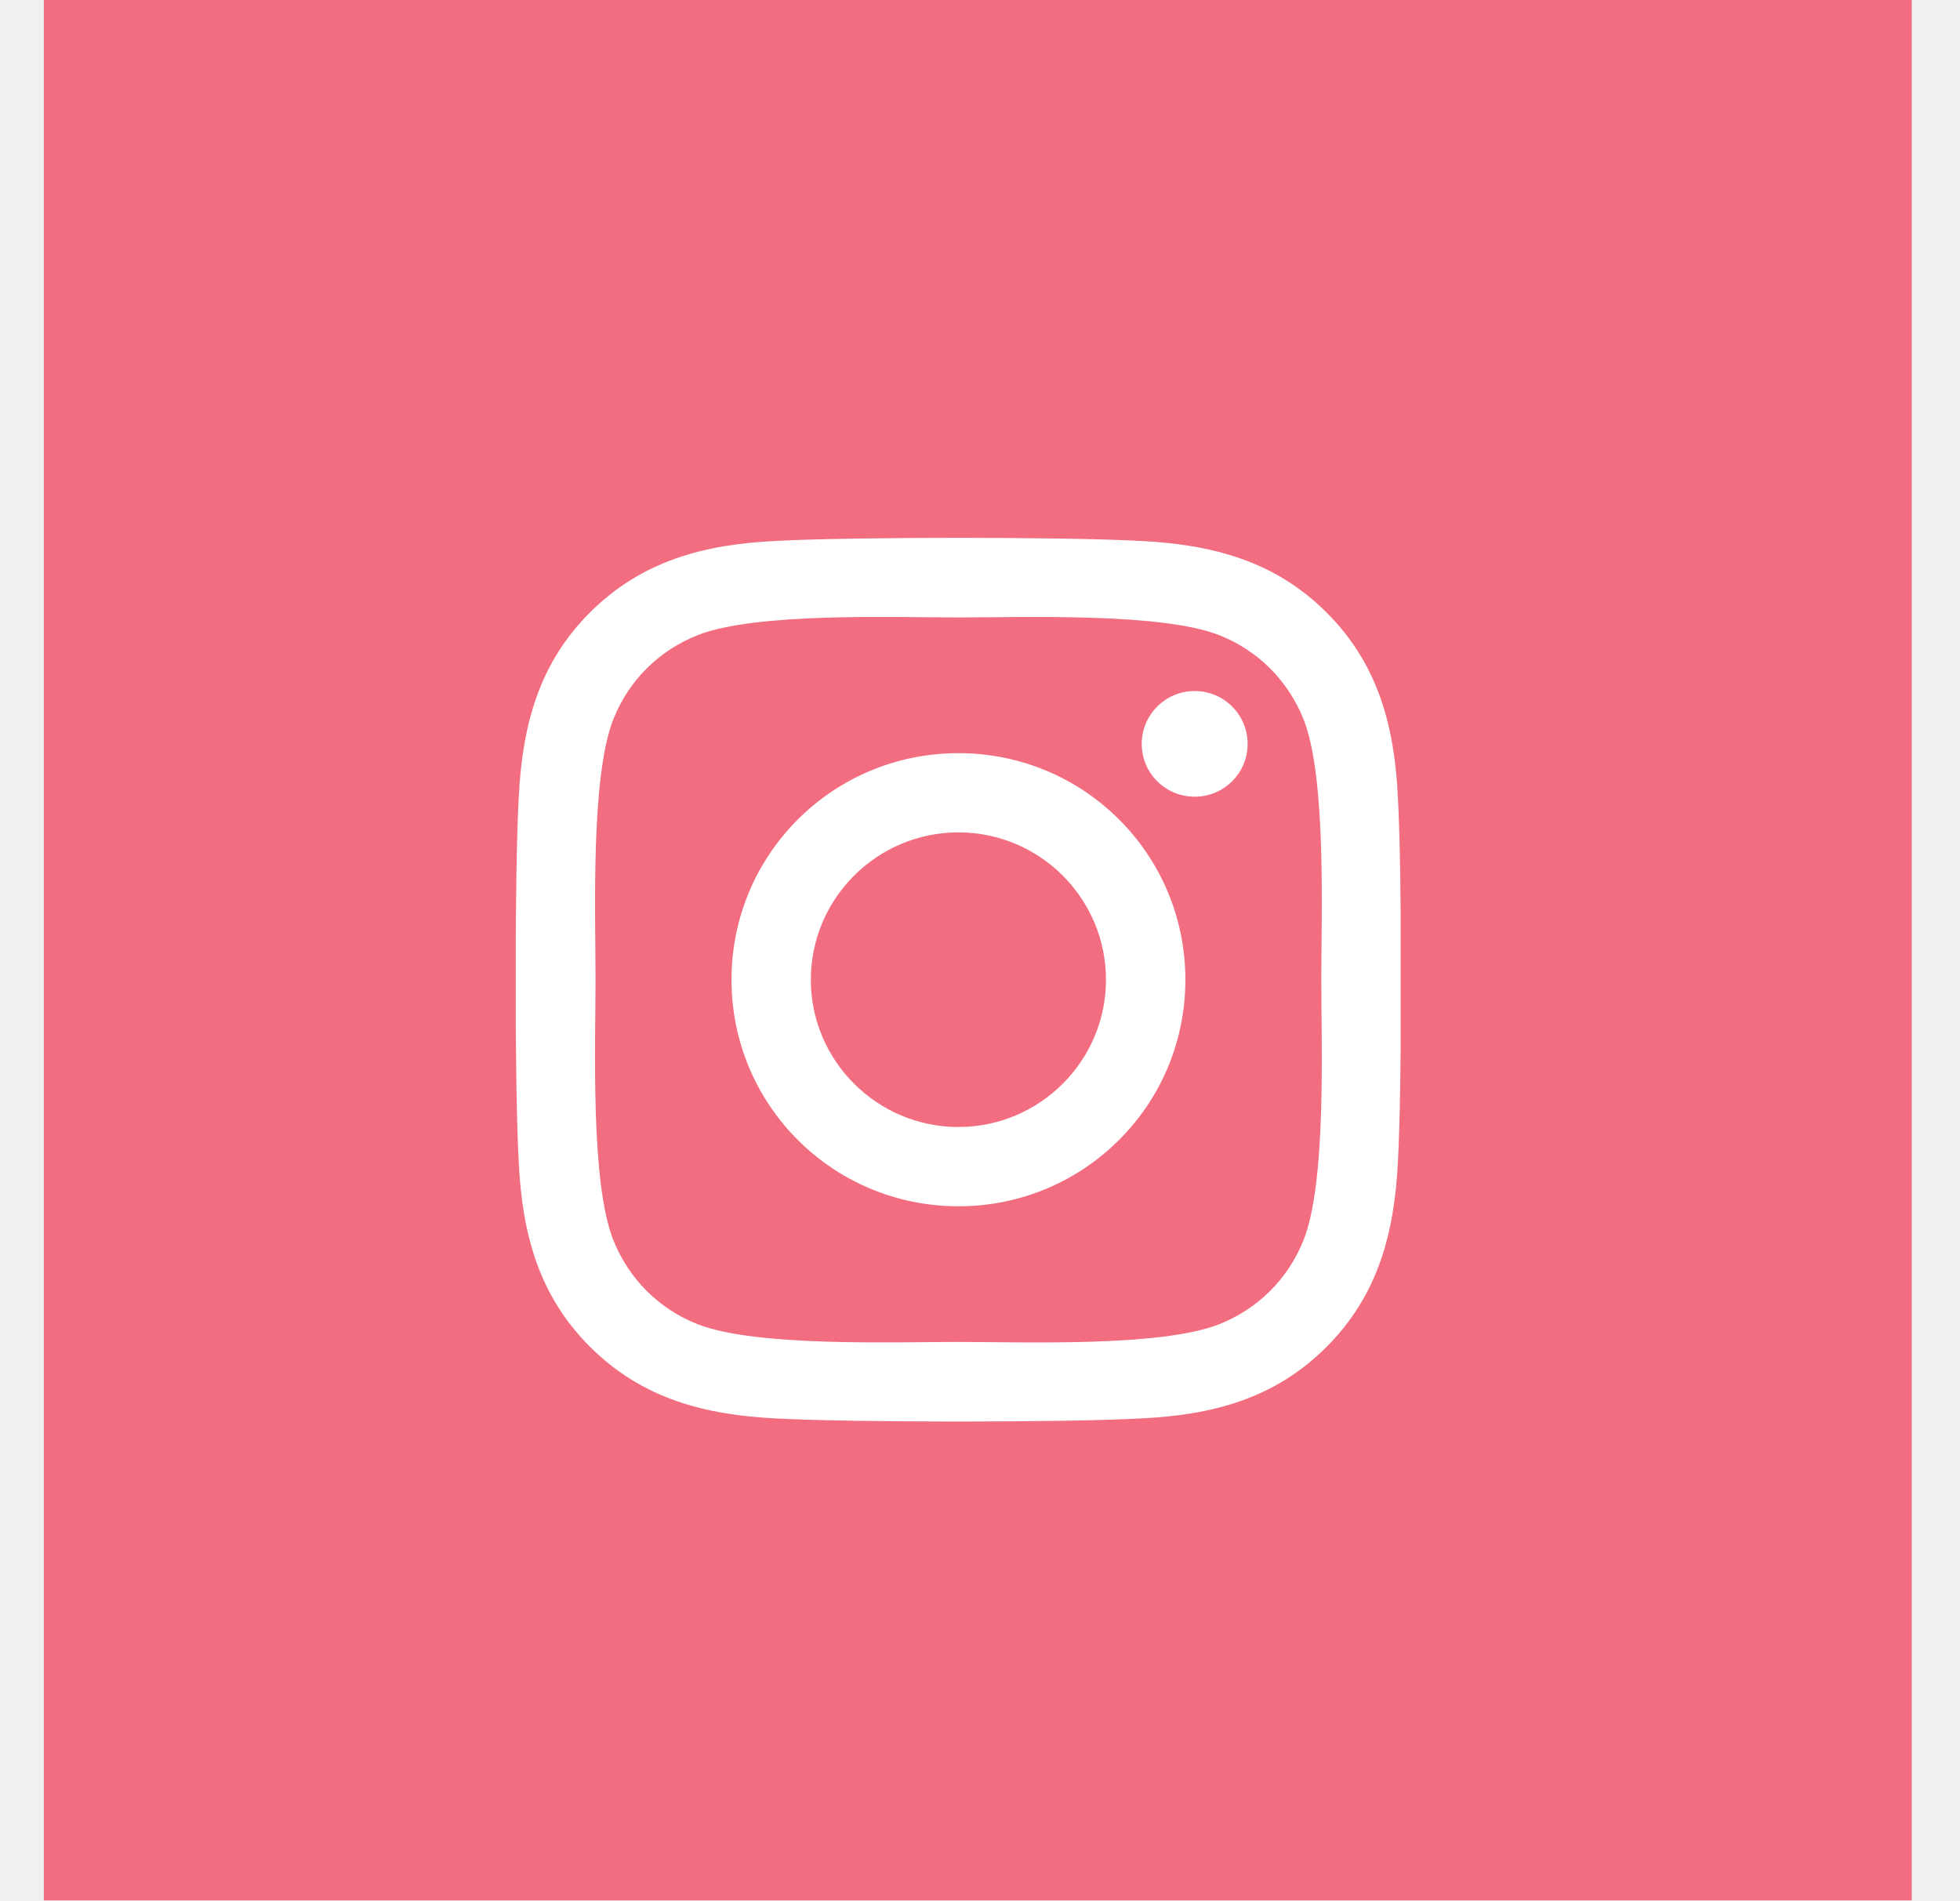
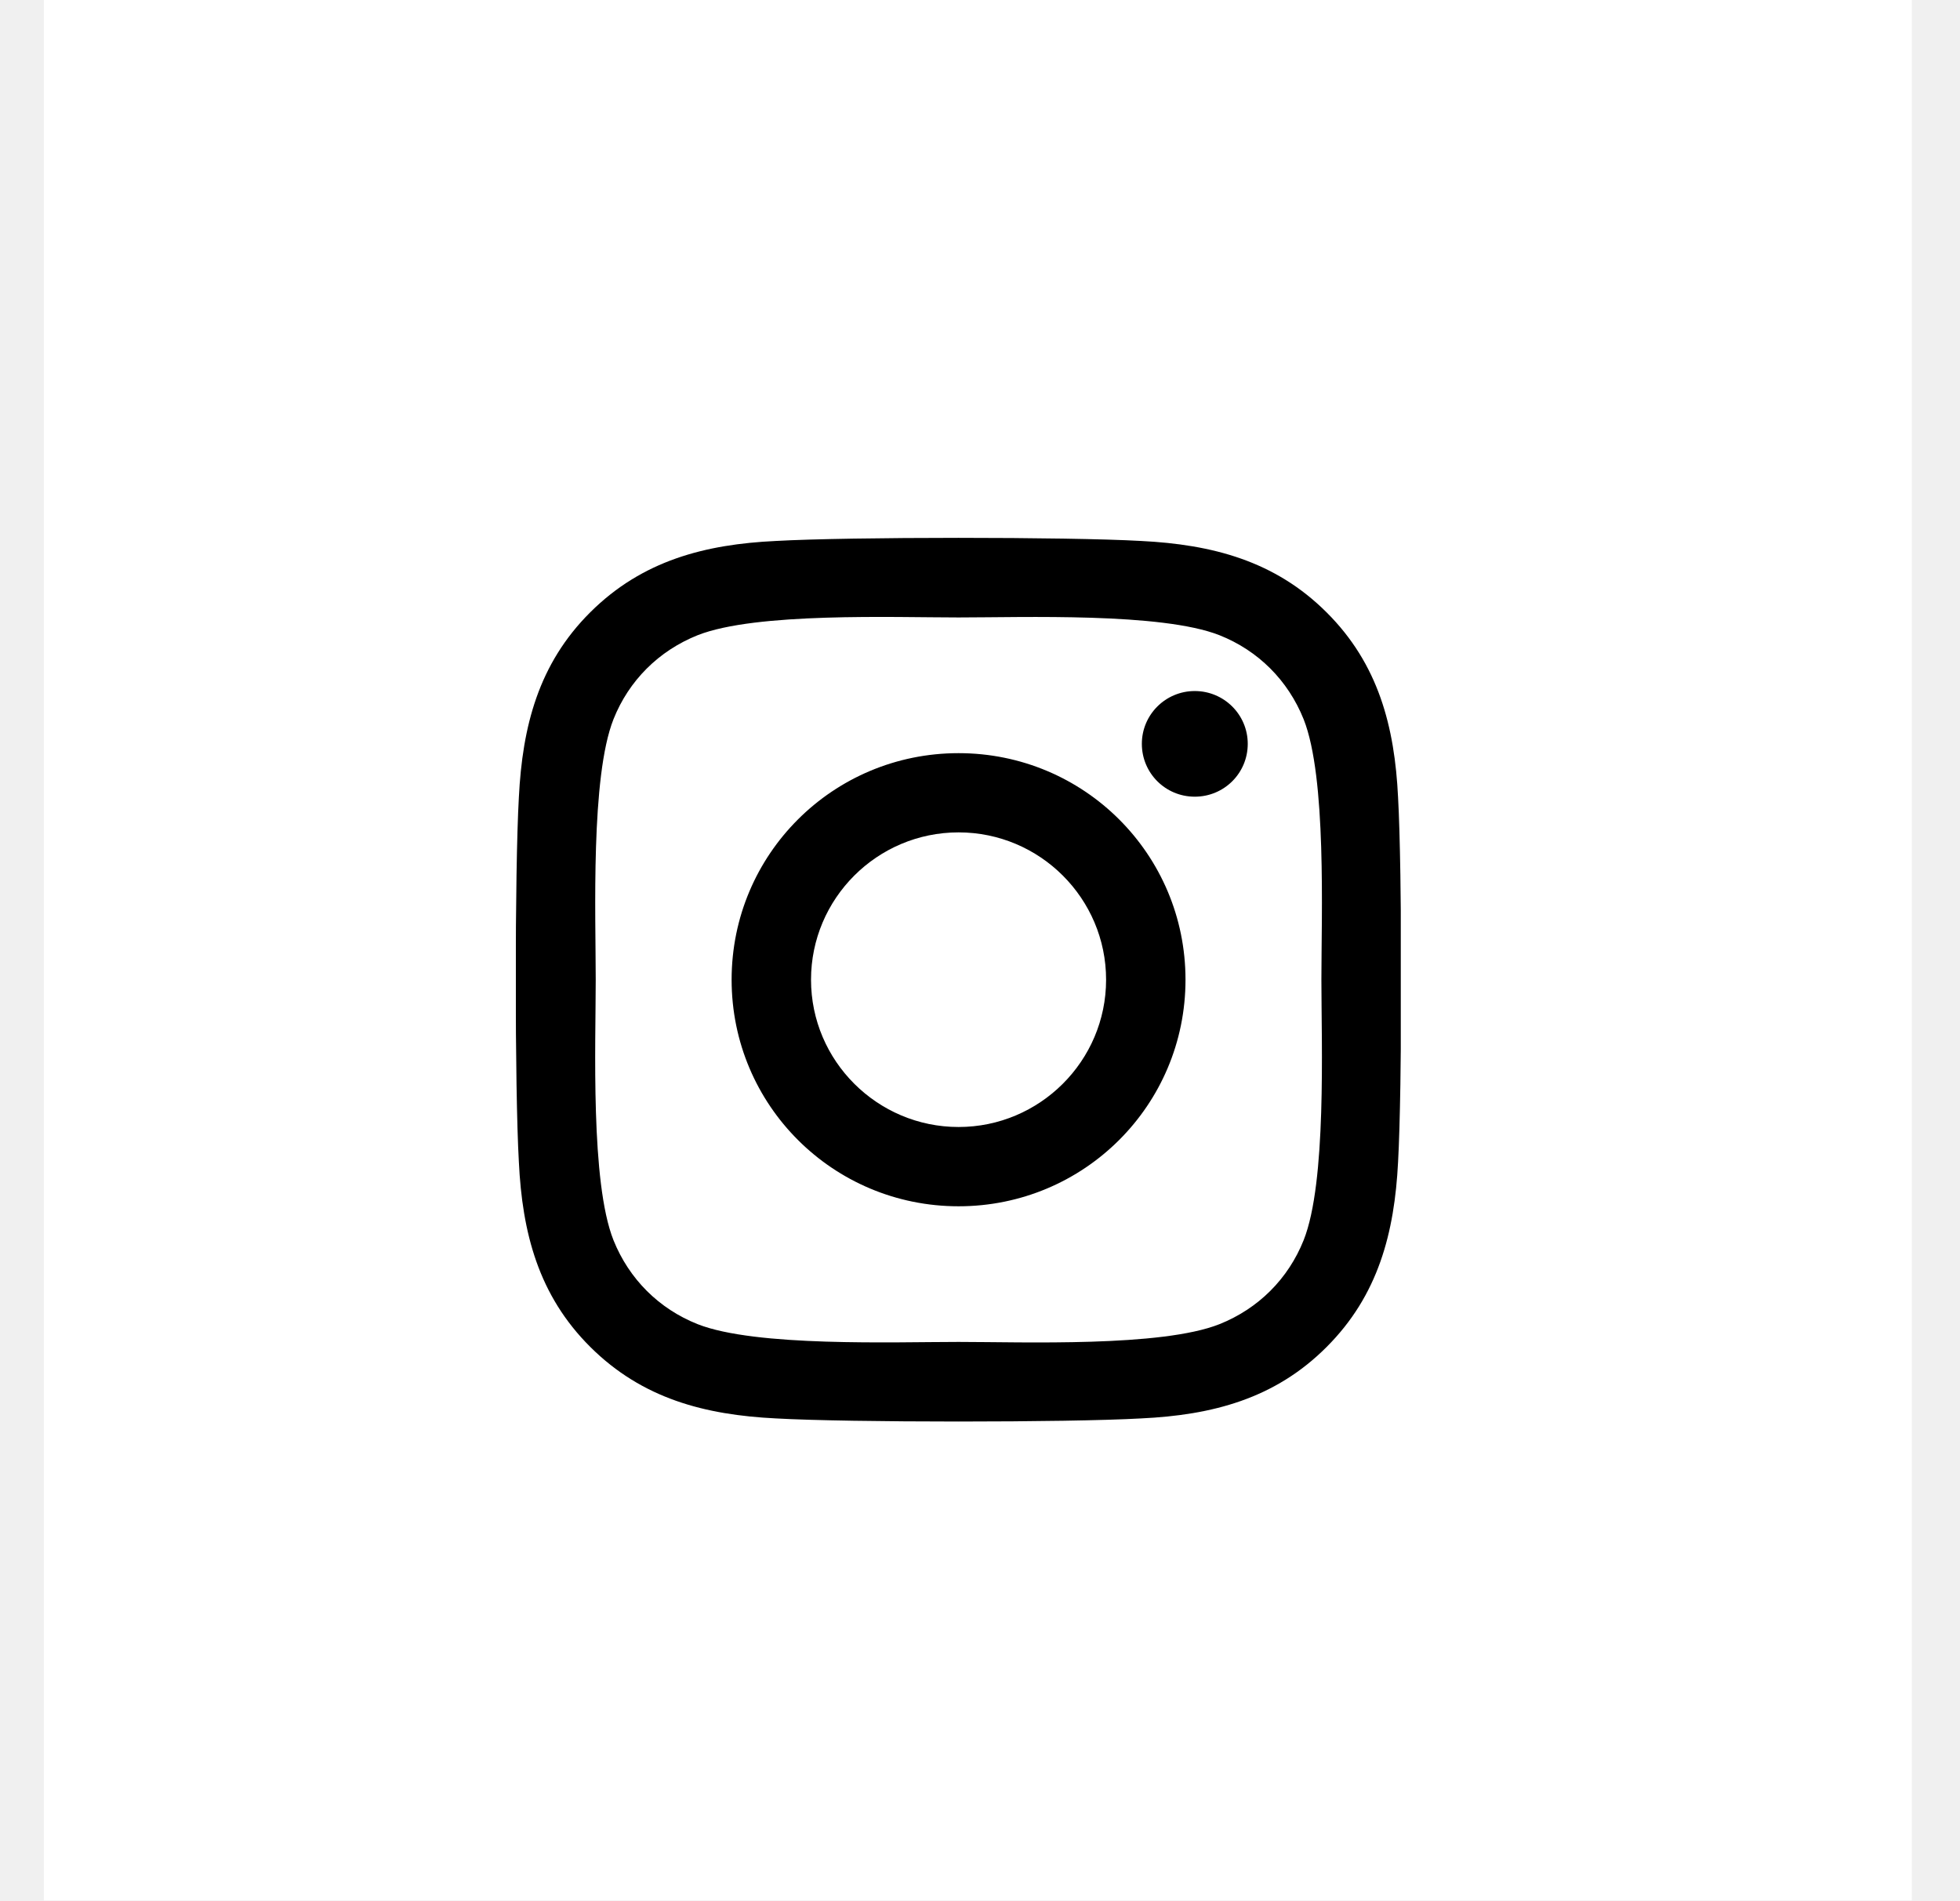
<svg xmlns="http://www.w3.org/2000/svg" width="33" height="32" viewBox="0 0 33 32" fill="none">
-   <path d="M32.188 0H0.738V32H32.188V0Z" fill="#F16D7F" />
+   <path d="M32.189 0H0.738V32H32.189V0Z" fill="white" />
  <g clip-path="url(#clip0)">
-     <path d="M16.137 12.682C14.022 12.682 12.316 14.385 12.316 16.497C12.316 18.608 14.022 20.312 16.137 20.312C18.252 20.312 19.958 18.608 19.958 16.497C19.958 14.385 18.252 12.682 16.137 12.682ZM16.137 18.977C14.77 18.977 13.652 17.865 13.652 16.497C13.652 15.129 14.767 14.016 16.137 14.016C17.507 14.016 18.621 15.129 18.621 16.497C18.621 17.865 17.504 18.977 16.137 18.977V18.977ZM21.006 12.526C21.006 13.02 20.607 13.415 20.114 13.415C19.619 13.415 19.223 13.017 19.223 12.526C19.223 12.034 19.622 11.636 20.114 11.636C20.607 11.636 21.006 12.034 21.006 12.526ZM23.536 13.429C23.48 12.237 23.207 11.181 22.332 10.311C21.461 9.441 20.404 9.169 19.21 9.109C17.979 9.039 14.291 9.039 13.06 9.109C11.87 9.165 10.812 9.438 9.938 10.308C9.063 11.178 8.794 12.233 8.734 13.425C8.664 14.654 8.664 18.336 8.734 19.565C8.79 20.757 9.063 21.812 9.938 22.682C10.812 23.552 11.867 23.825 13.06 23.884C14.291 23.954 17.979 23.954 19.21 23.884C20.404 23.828 21.461 23.556 22.332 22.682C23.204 21.812 23.477 20.757 23.536 19.565C23.606 18.336 23.606 14.657 23.536 13.429V13.429ZM21.947 20.883C21.687 21.534 21.185 22.035 20.53 22.297C19.549 22.686 17.221 22.596 16.137 22.596C15.053 22.596 12.721 22.682 11.743 22.297C11.092 22.038 10.589 21.537 10.327 20.883C9.938 19.903 10.027 17.579 10.027 16.497C10.027 15.414 9.941 13.087 10.327 12.111C10.586 11.46 11.088 10.958 11.743 10.696C12.725 10.308 15.053 10.397 16.137 10.397C17.221 10.397 19.552 10.311 20.53 10.696C21.182 10.955 21.684 11.456 21.947 12.111C22.336 13.09 22.246 15.414 22.246 16.497C22.246 17.579 22.336 19.907 21.947 20.883Z" fill="white" />
+     <path d="M16.139 12.682C14.024 12.682 12.318 14.385 12.318 16.497C12.318 18.608 14.024 20.312 16.139 20.312C18.254 20.312 19.96 18.608 19.96 16.497C19.96 14.385 18.254 12.682 16.139 12.682ZM16.139 18.977C14.772 18.977 13.655 17.865 13.655 16.497C13.655 15.129 14.769 14.016 16.139 14.016C17.509 14.016 18.623 15.129 18.623 16.497C18.623 17.865 17.506 18.977 16.139 18.977ZM21.008 12.525C21.008 13.02 20.609 13.415 20.116 13.415C19.621 13.415 19.225 13.017 19.225 12.525C19.225 12.034 19.624 11.636 20.116 11.636C20.609 11.636 21.008 12.034 21.008 12.525ZM23.539 13.429C23.482 12.237 23.209 11.181 22.335 10.311C21.463 9.441 20.406 9.169 19.212 9.109C17.981 9.039 14.293 9.039 13.063 9.109C11.872 9.165 10.815 9.438 9.94 10.308C9.065 11.178 8.796 12.233 8.736 13.425C8.666 14.654 8.666 18.336 8.736 19.565C8.793 20.757 9.065 21.812 9.94 22.682C10.815 23.552 11.869 23.825 13.063 23.884C14.293 23.954 17.981 23.954 19.212 23.884C20.406 23.828 21.463 23.556 22.335 22.682C23.206 21.812 23.479 20.757 23.539 19.565C23.608 18.336 23.608 14.657 23.539 13.429ZM21.949 20.883C21.689 21.534 21.187 22.035 20.532 22.297C19.551 22.686 17.223 22.596 16.139 22.596C15.055 22.596 12.723 22.682 11.746 22.297C11.094 22.038 10.592 21.537 10.329 20.883C9.94 19.903 10.03 17.579 10.03 16.497C10.03 15.414 9.943 13.087 10.329 12.111C10.588 11.46 11.091 10.958 11.746 10.696C12.727 10.308 15.055 10.397 16.139 10.397C17.223 10.397 19.555 10.311 20.532 10.696C21.184 10.955 21.686 11.456 21.949 12.111C22.338 13.09 22.248 15.414 22.248 16.497C22.248 17.579 22.338 19.907 21.949 20.883Z" fill="black" />
  </g>
  <defs>
    <clipPath id="clip0">
-       <rect width="14.899" height="17" fill="white" transform="translate(8.68396 8)" />
+       <rect width="14.899" height="17" fill="white" transform="translate(8.68555 8)" />
    </clipPath>
  </defs>
</svg>
